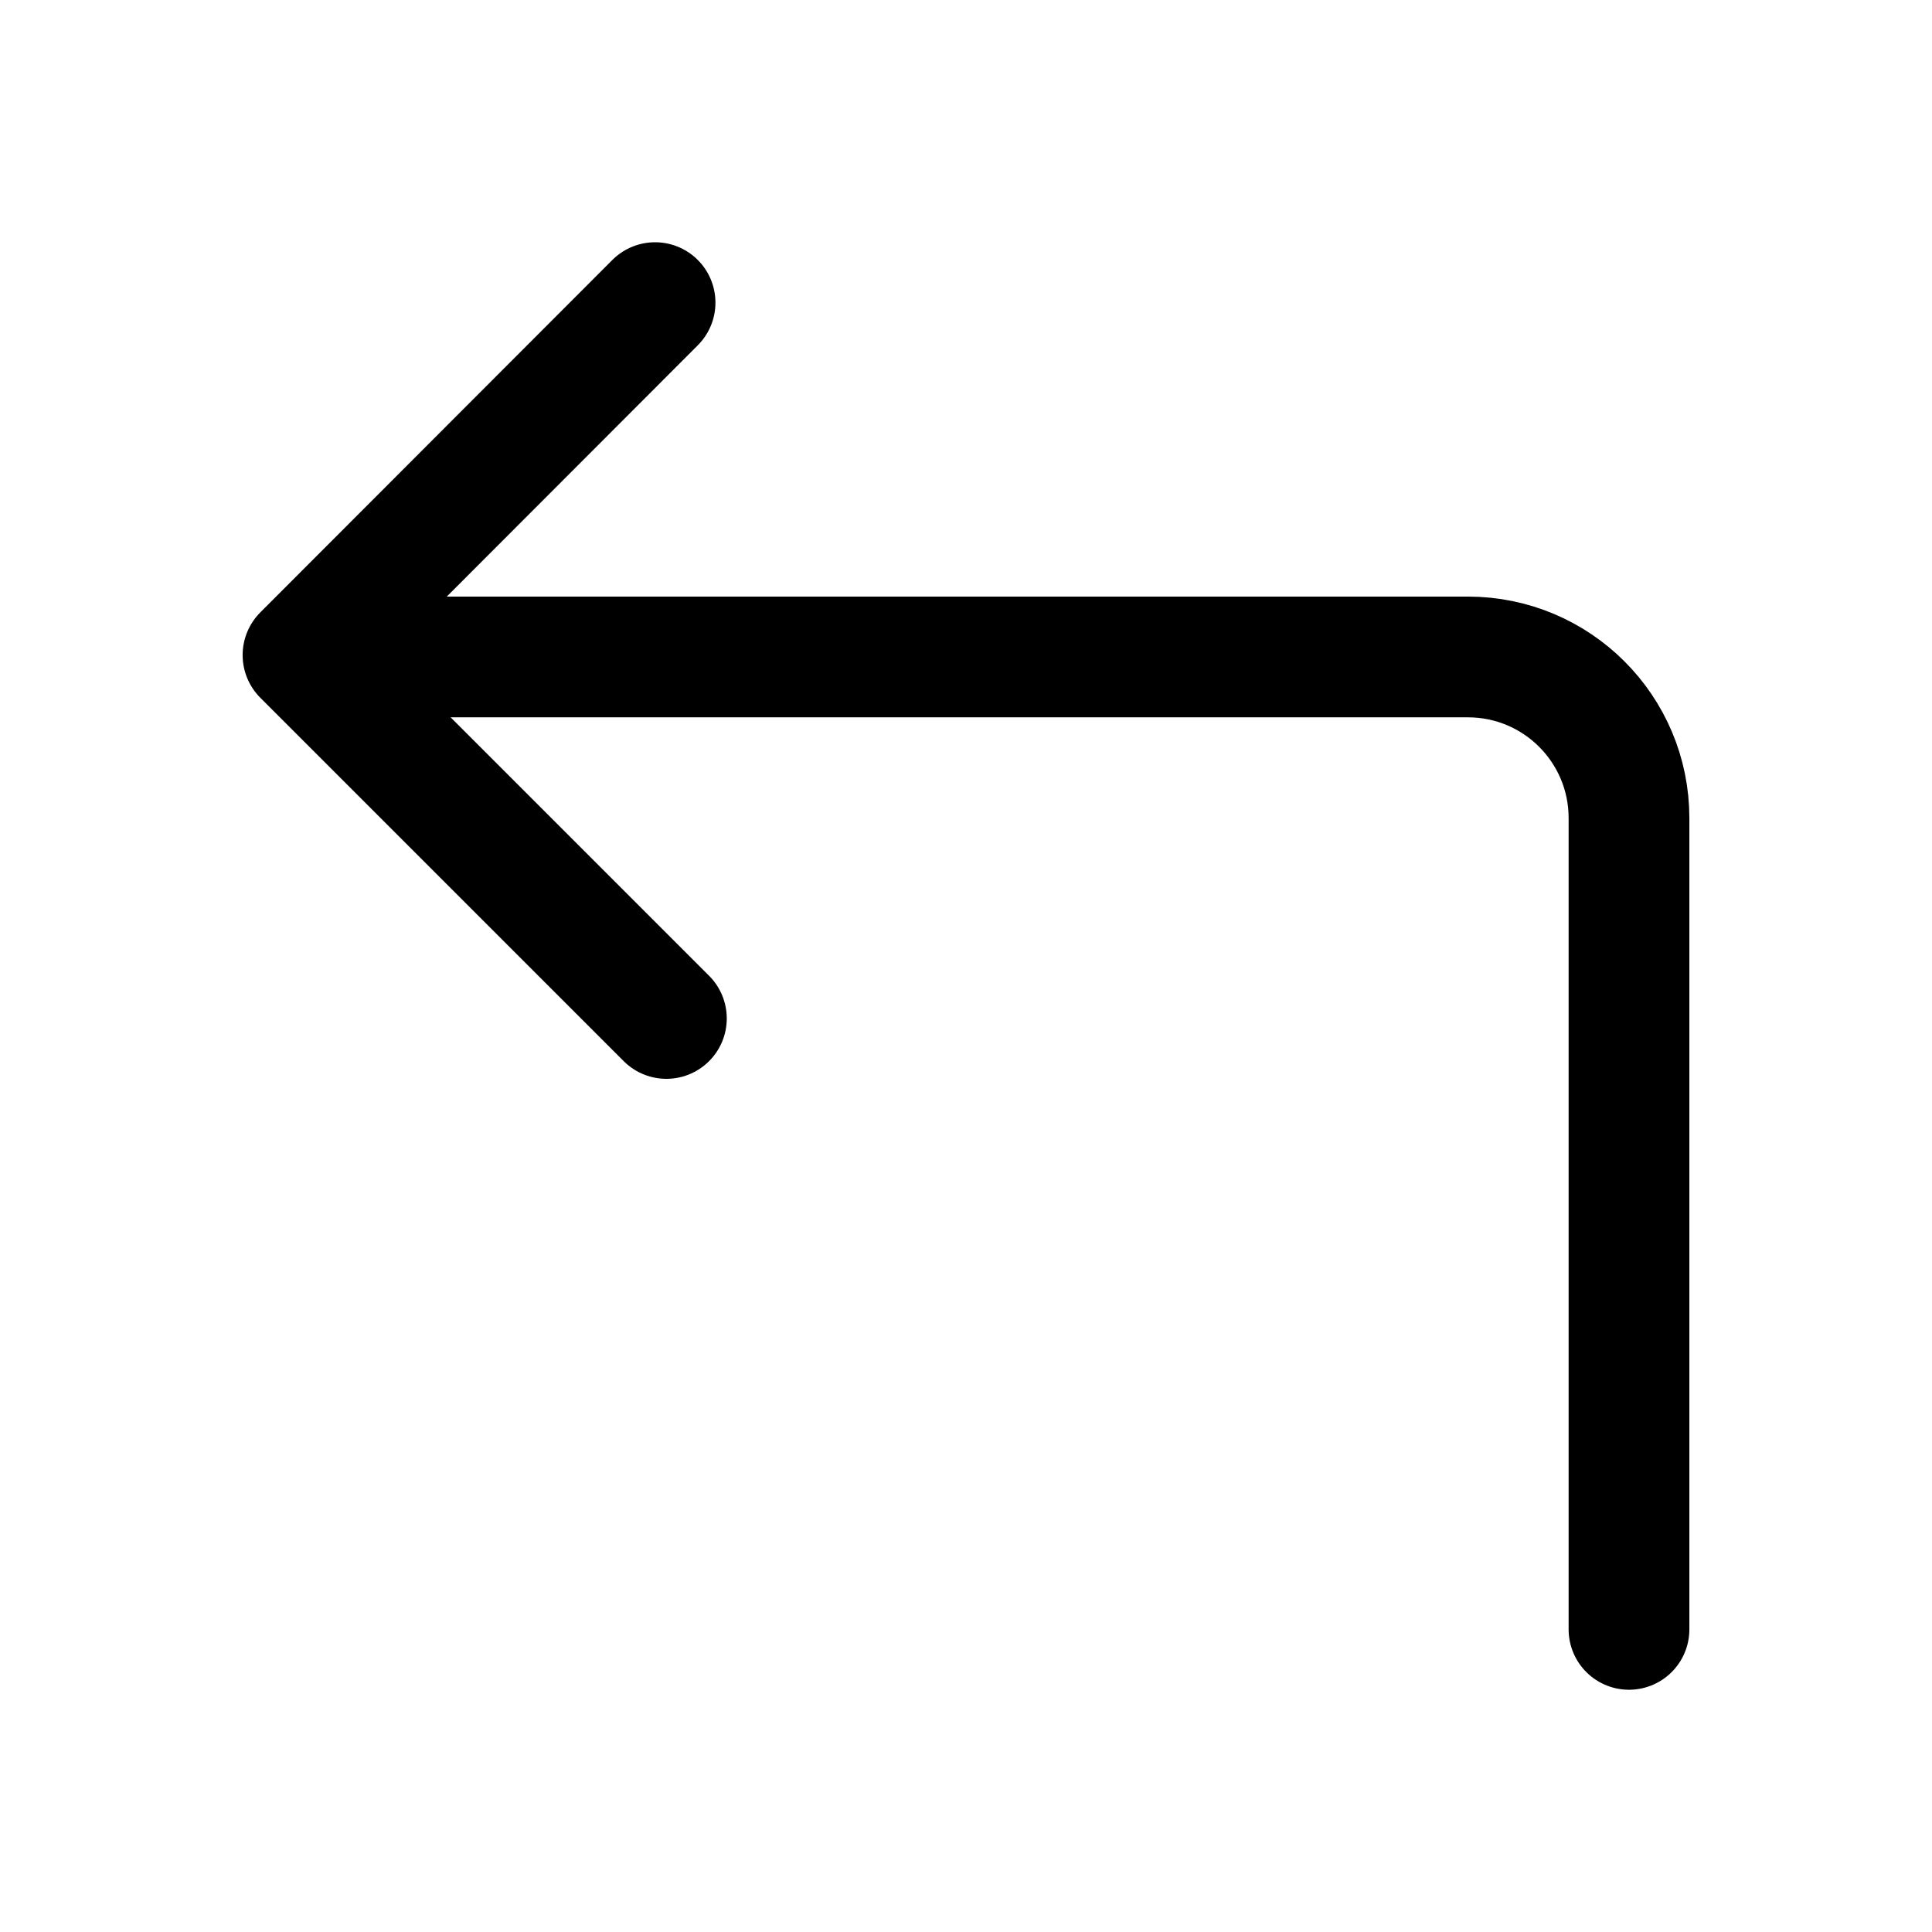
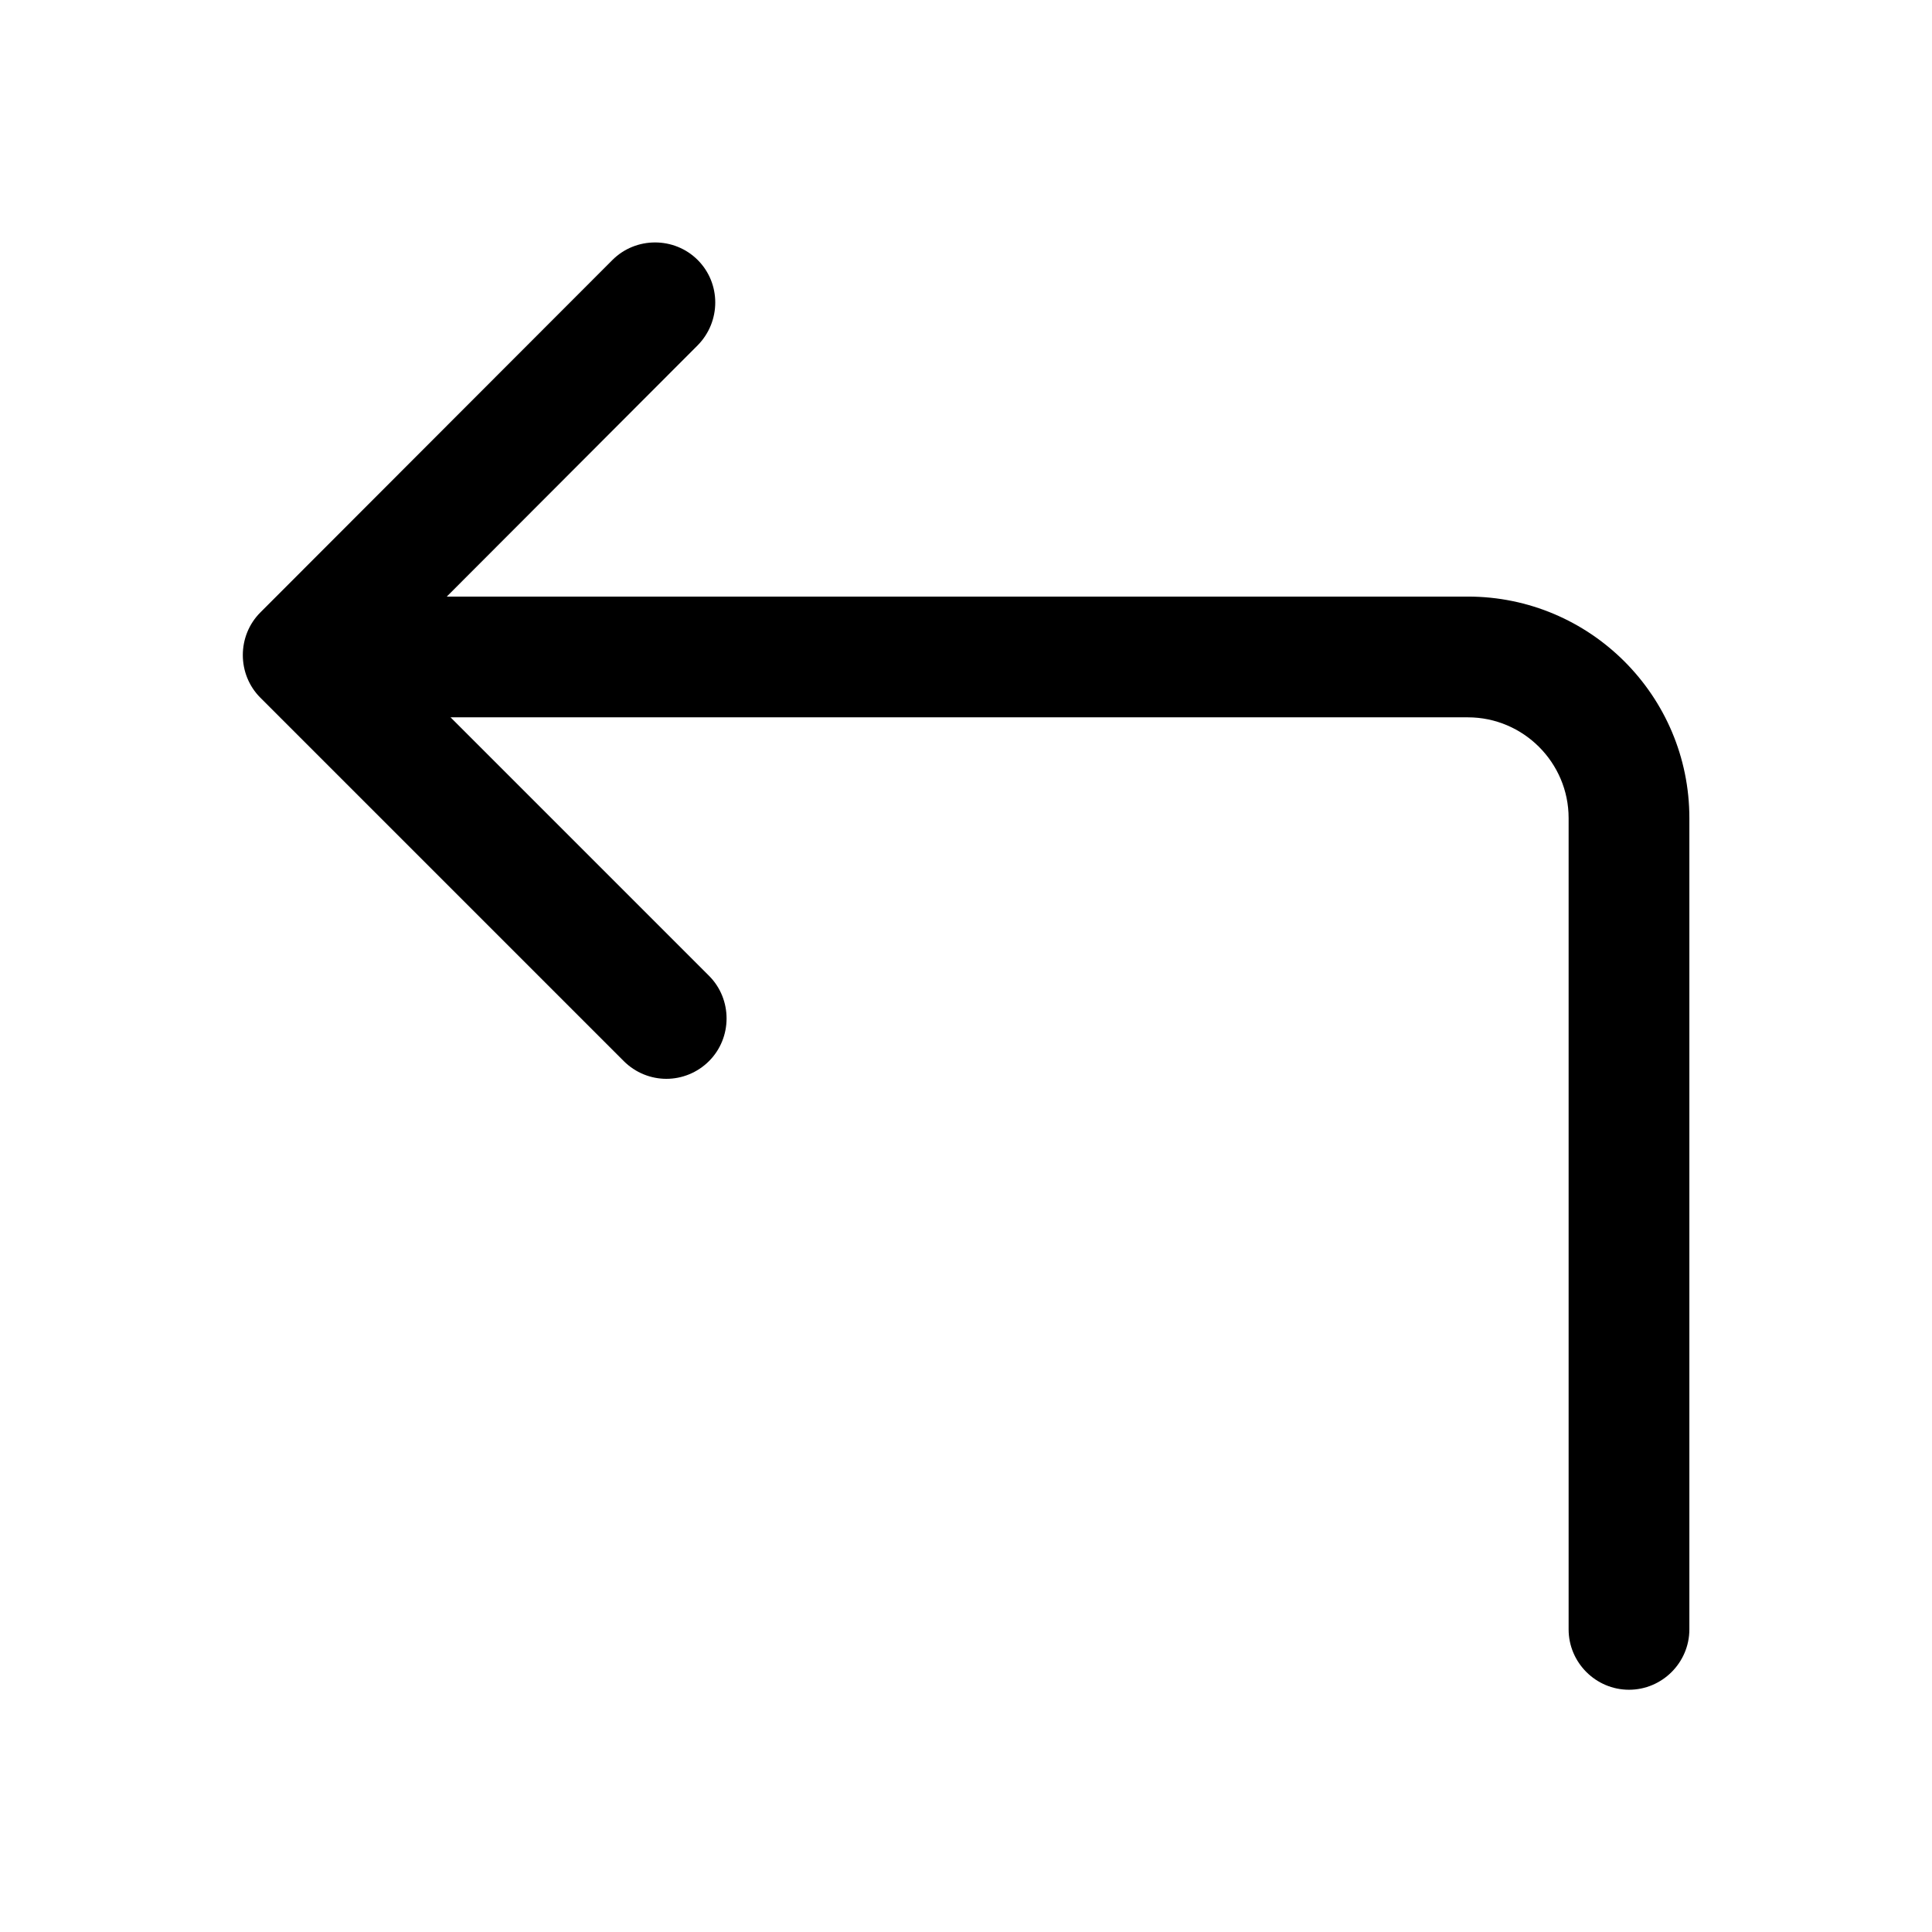
<svg xmlns="http://www.w3.org/2000/svg" version="1.1" id="Arrow" x="0px" y="0px" viewBox="0 0 512 512" style="enable-background:new 0 0 512 512;" xml:space="preserve">
-   <style type="text/css">
- 	.st0{fill:none;stroke:#000000;stroke-width:32;stroke-linecap:round;stroke-linejoin:round;stroke-miterlimit:10;}
- </style>
-   <g>
-     <g>
-       <path class="st0" d="M431.7,431.8v-215c0-23.6-19.1-42.7-42.7-42.7H99" />
-       <polyline class="st0" points="176.6,269.9 80.3,173.6 173.6,80.2   " />
-     </g>
-   </g>
+   <path d="M389,158.1H118.4l66.5-66.6c6.2-6.3,6.2-16.4,0-22.6s-16.4-6.2-22.6,0L69,162.3c-6.2,6.2-6.2,16.4,0,22.6l96.3,96.3  c3.1,3.1,7.2,4.7,11.3,4.7s8.2-1.6,11.3-4.7c6.2-6.2,6.2-16.4,0-22.6l-68.5-68.5H389c14.7,0,26.7,12,26.7,26.7v215  c0,8.8,7.2,16,16,16s16-7.2,16-16v-215C447.7,184.4,421.4,158.1,389,158.1z" />
</svg>
